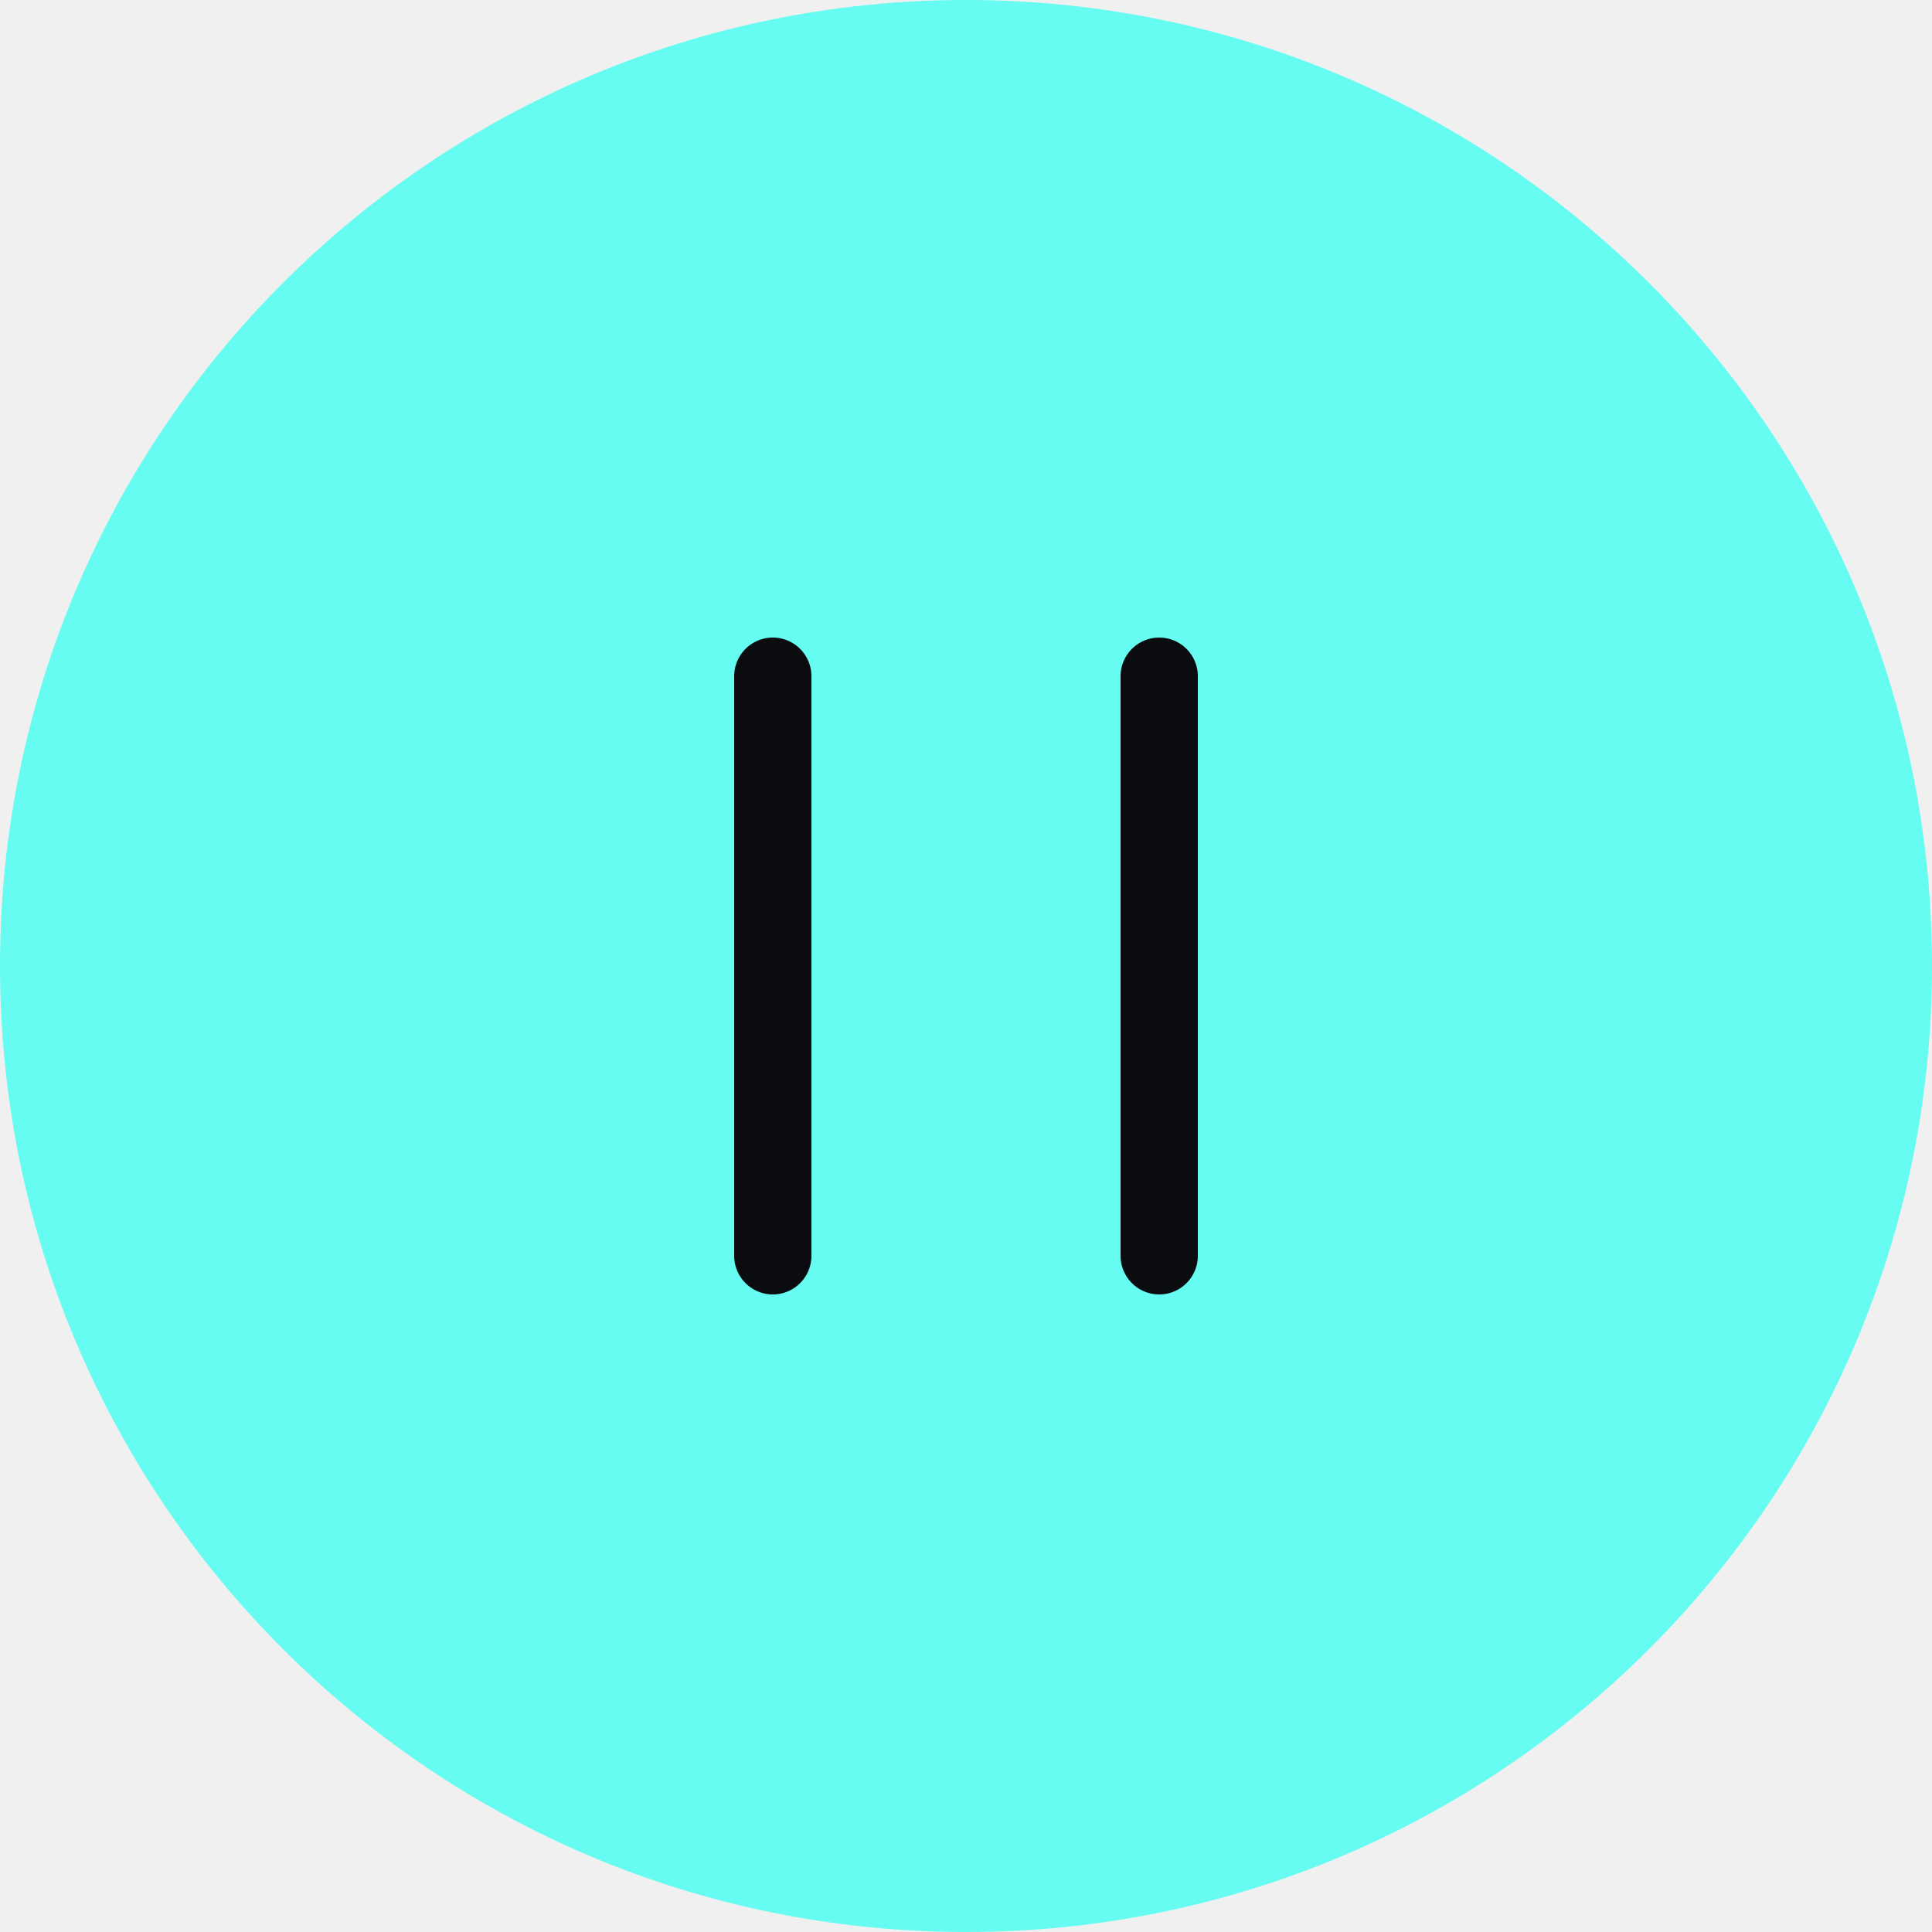
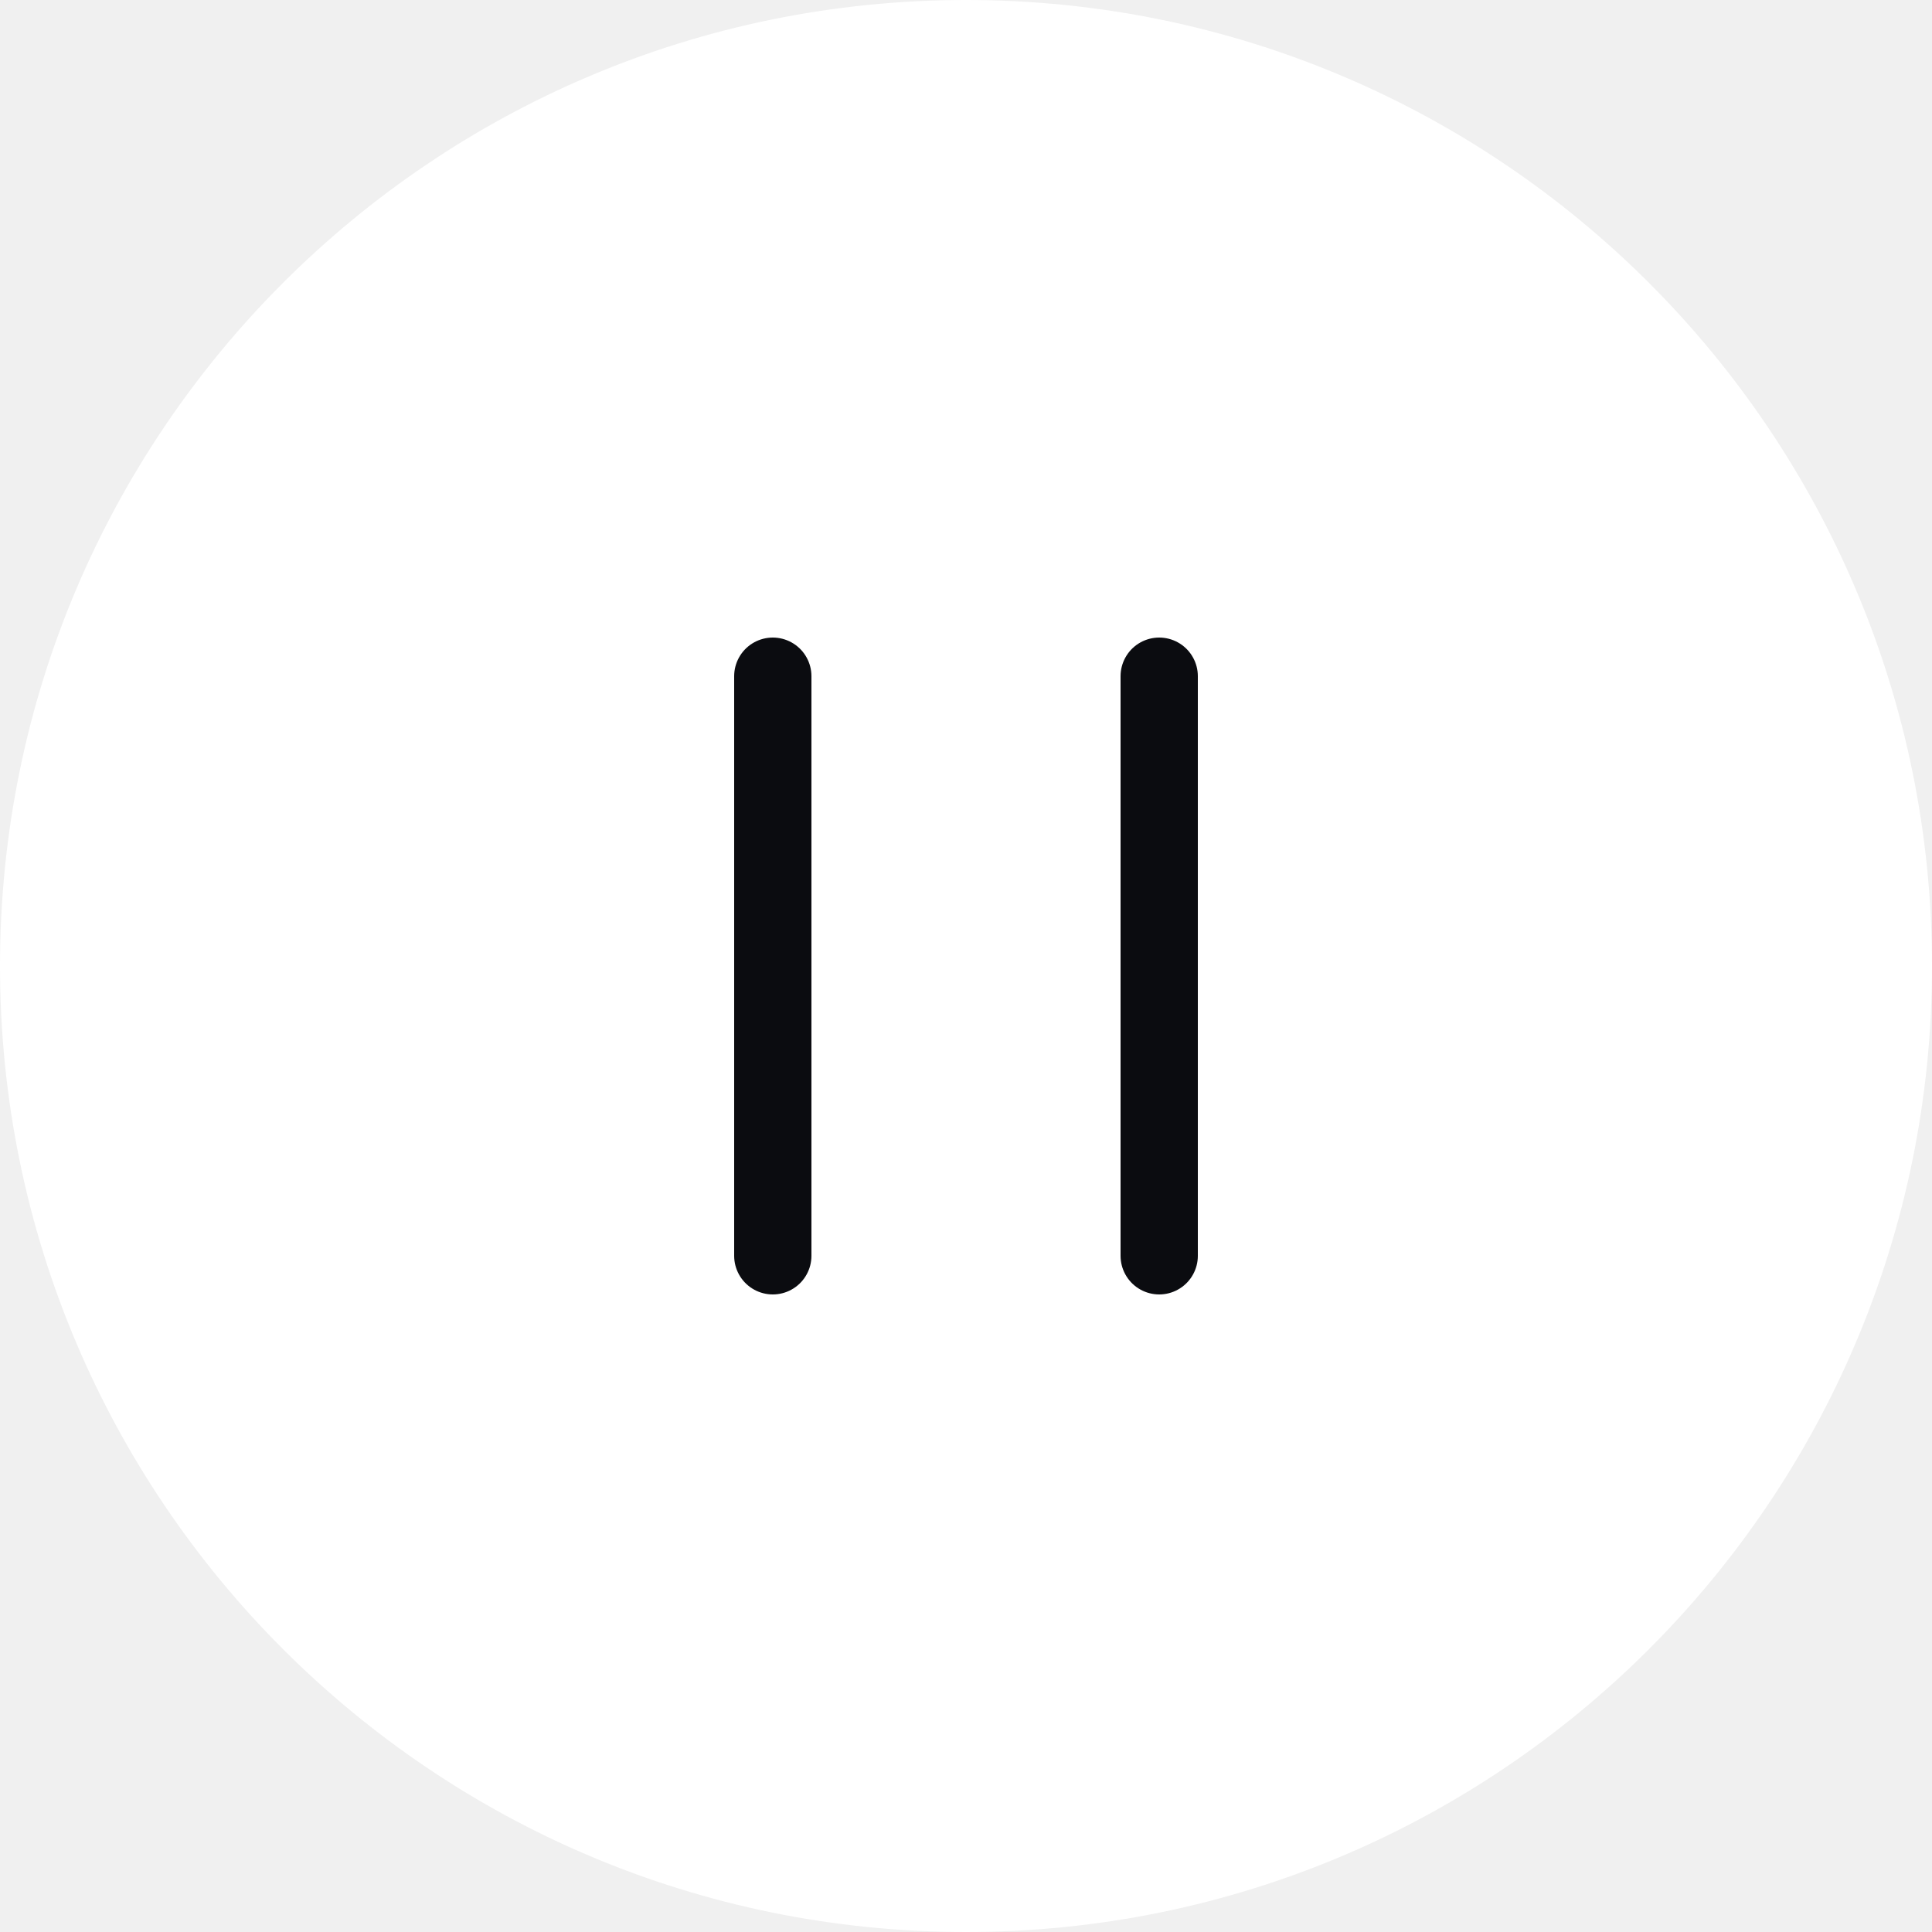
<svg xmlns="http://www.w3.org/2000/svg" width="100" height="100" viewBox="0 0 100 100" fill="none">
-   <path d="M50 100C77.614 100 100 77.614 100 50C100 22.386 77.614 0 50 0C22.386 0 0 22.386 0 50C0 77.614 22.386 100 50 100Z" fill="#66FCF1" />
+   <path d="M50 100C77.614 100 100 77.614 100 50C100 22.386 77.614 0 50 0C22.386 0 0 22.386 0 50C0 77.614 22.386 100 50 100Z" fill="white" />
  <path d="M40 65V35" stroke="#0B0C10" stroke-width="4" stroke-linecap="round" stroke-linejoin="round" />
  <path d="M60 65V35" stroke="#0B0C10" stroke-width="4" stroke-linecap="round" stroke-linejoin="round" />
</svg>
